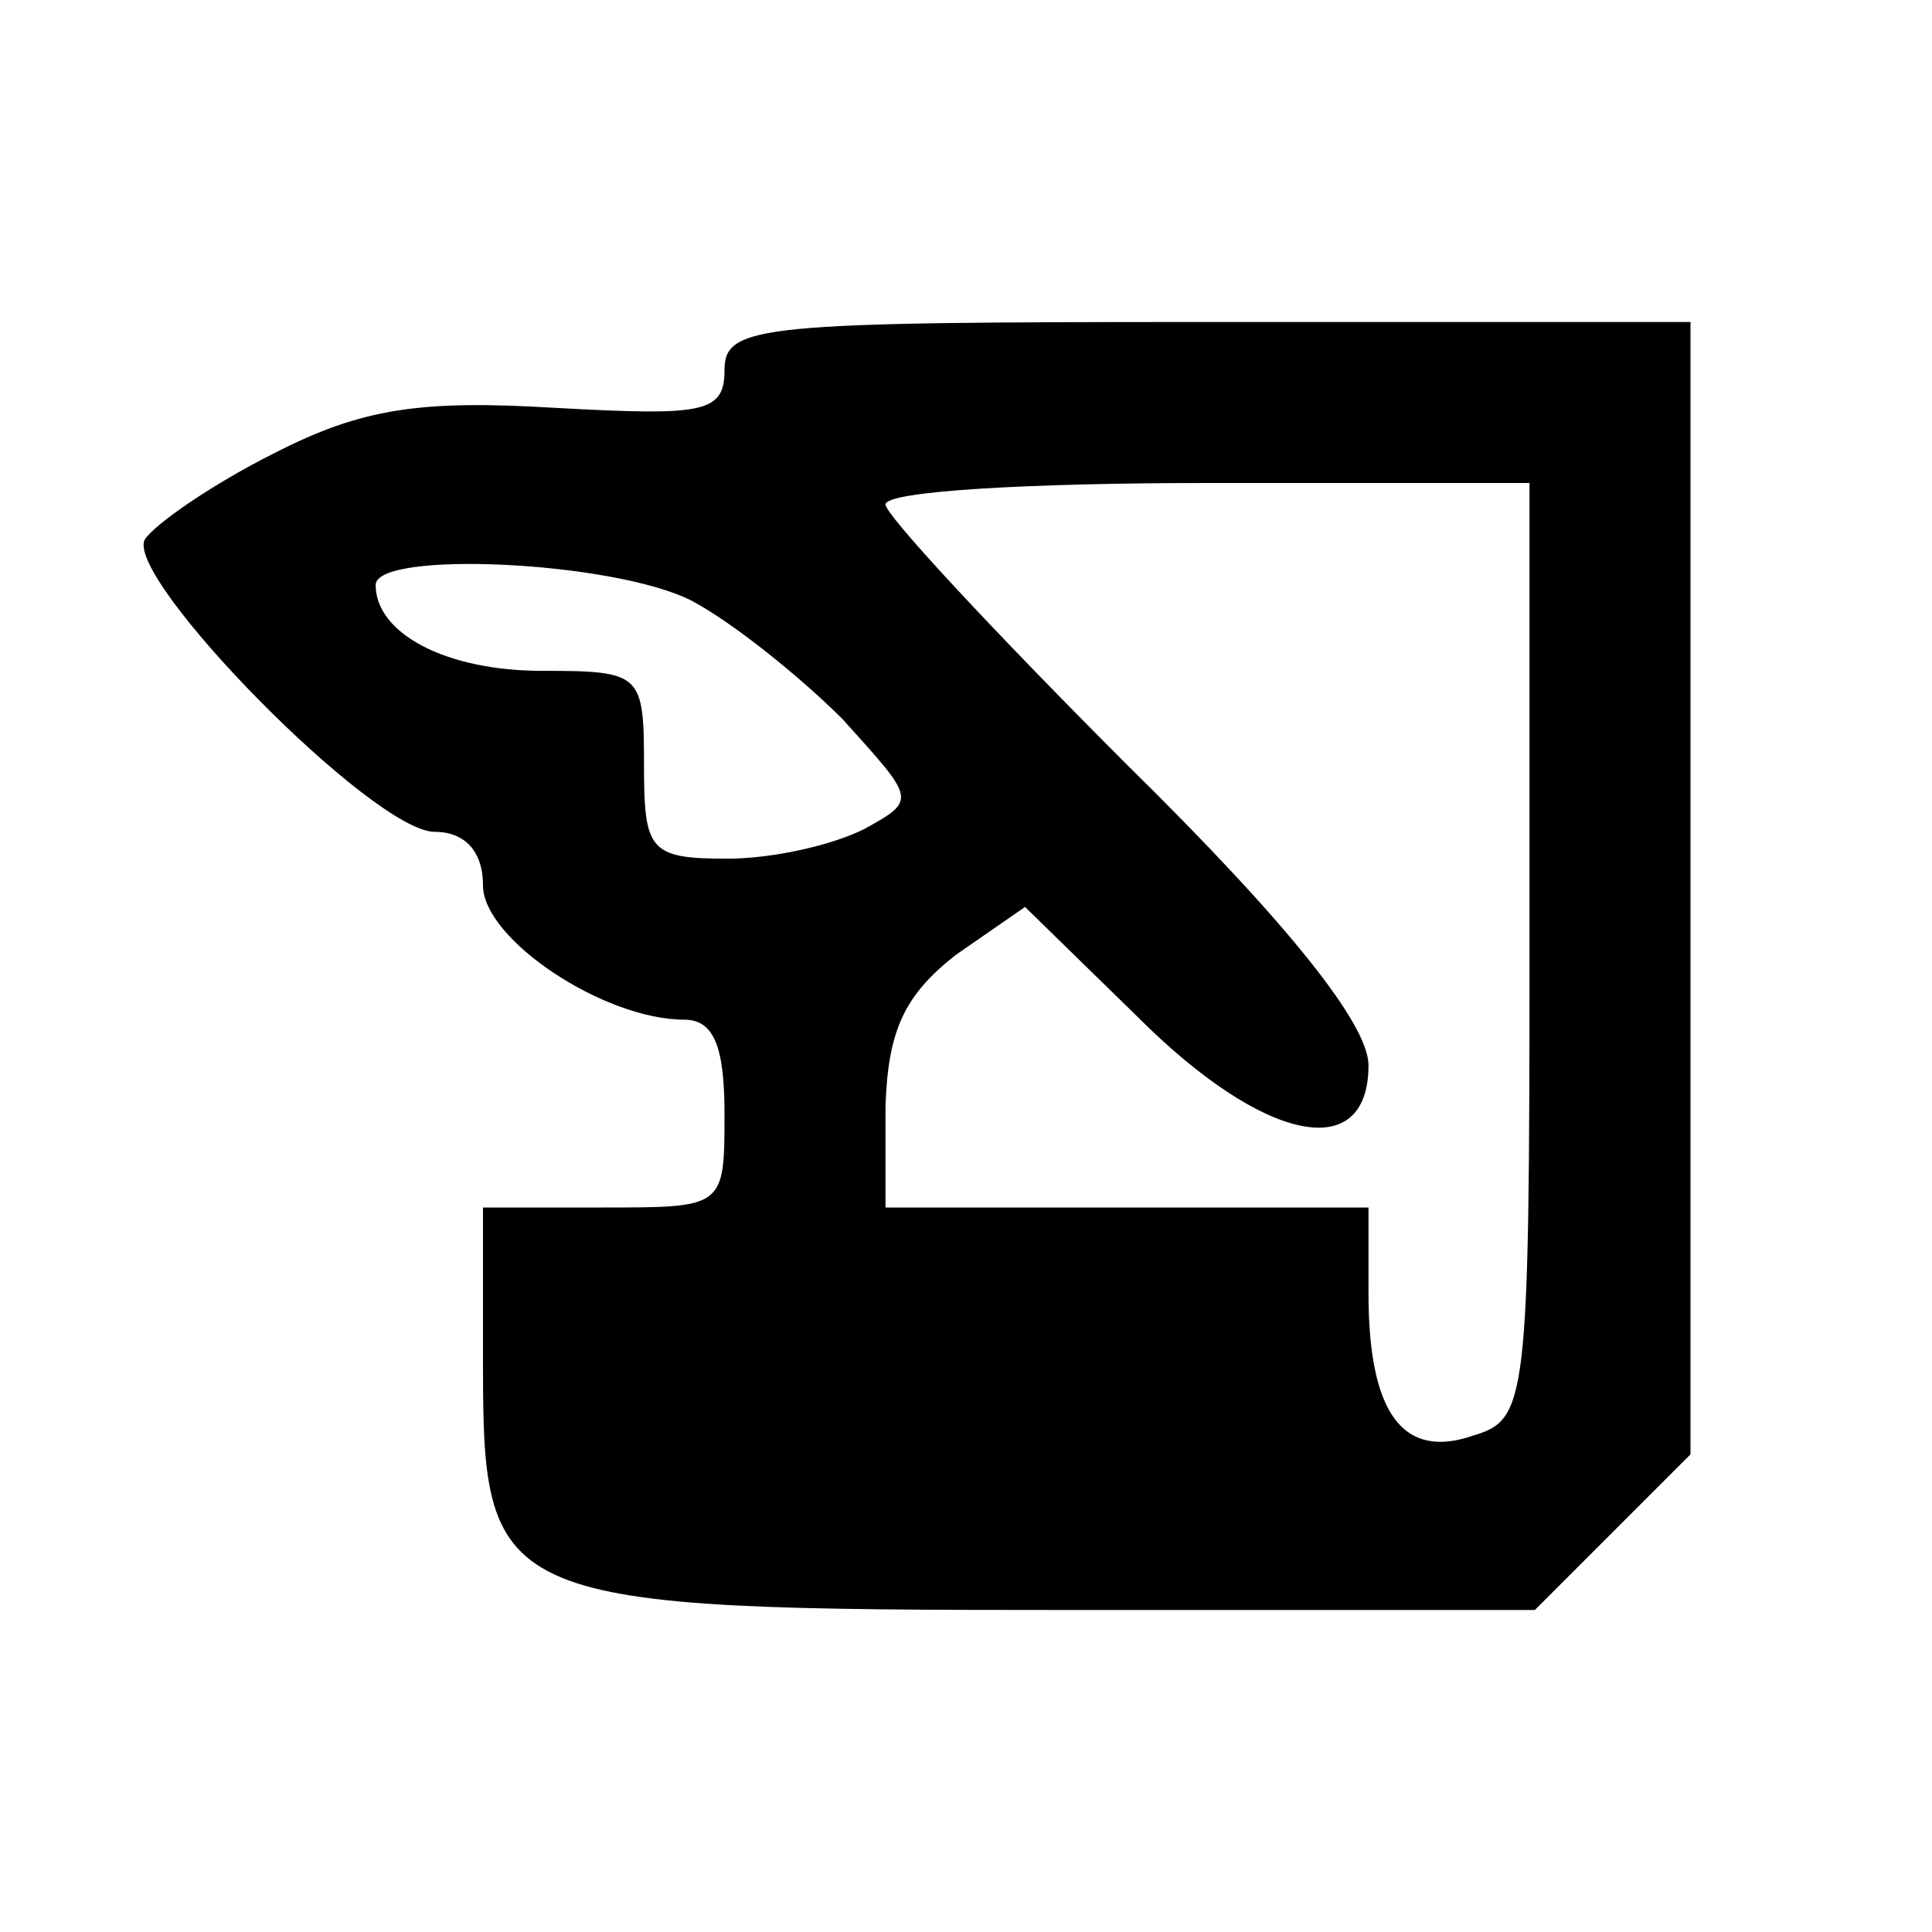
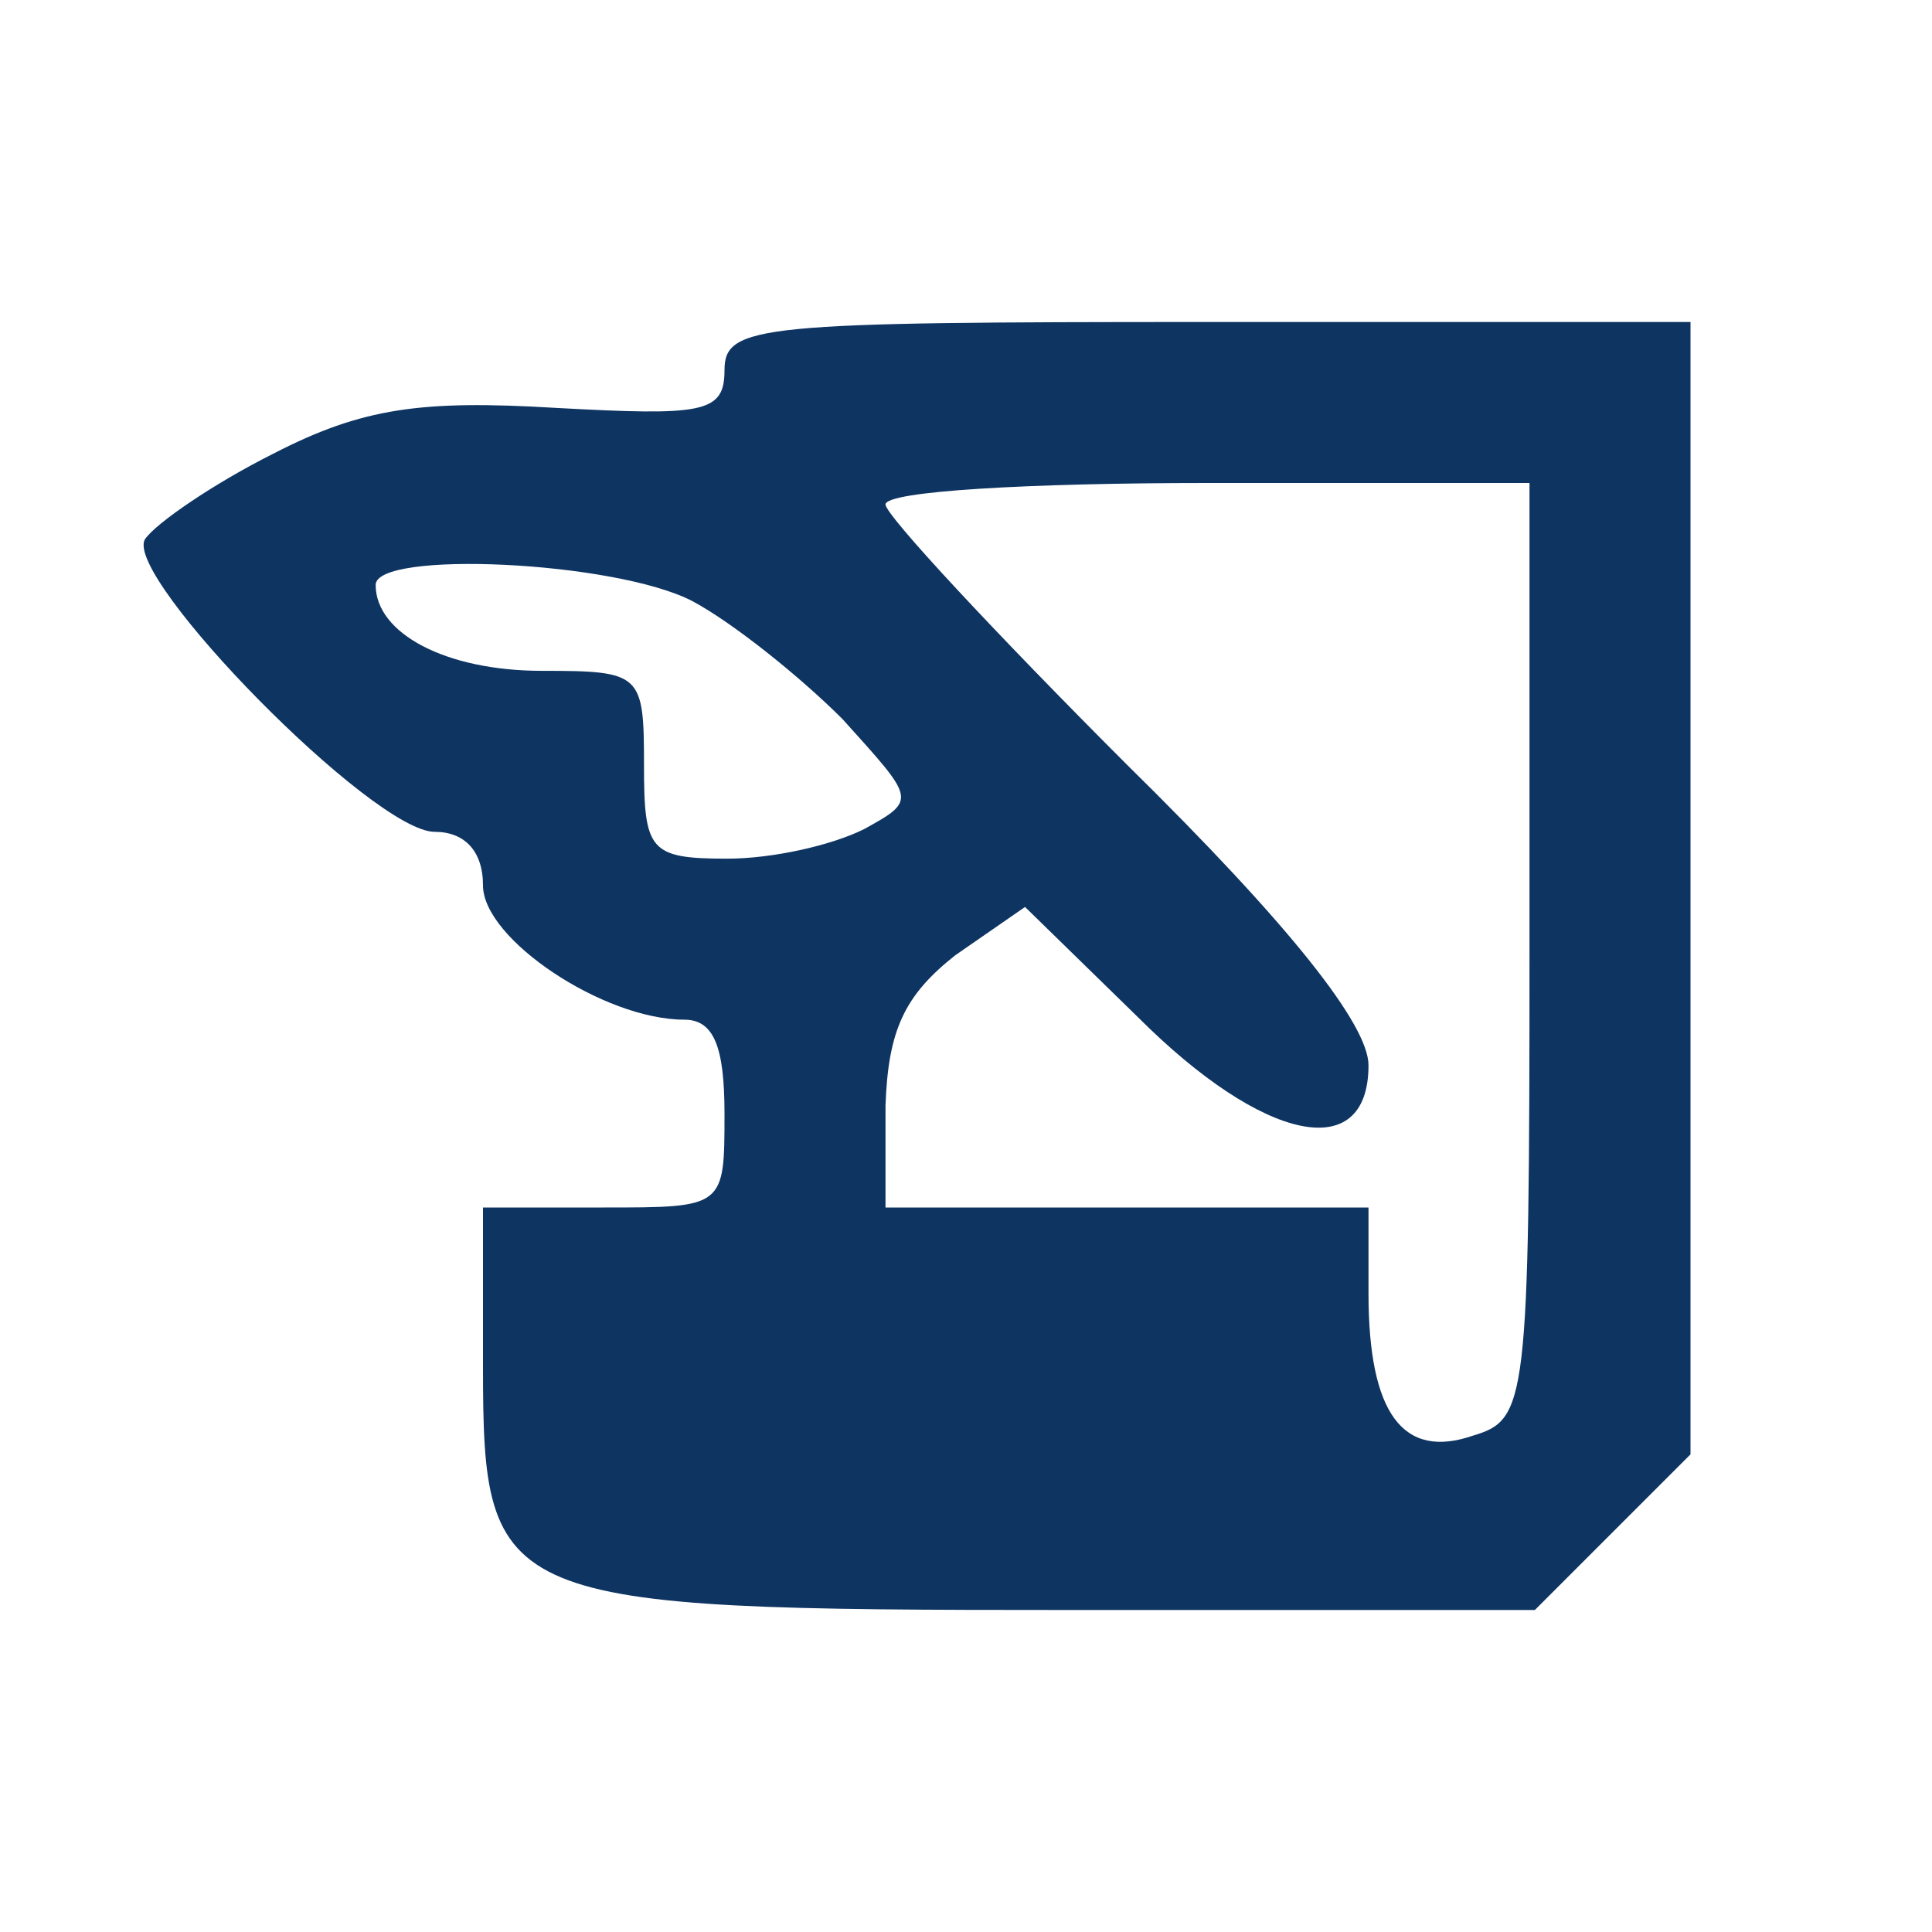
<svg xmlns="http://www.w3.org/2000/svg" version="1.0" width="72pt" height="72pt" viewBox="0 0 72 72" preserveAspectRatio="xMidYMid meet">
-   <g transform="translate(0,72) scale(0.1,-0.1)" fill="#000000" stroke="none">
+   <g transform="translate(0,72) scale(0.1,-0.1)" fill="#0e3462" stroke="none">
    <path d="M270 582 c0 -16 -8 -17 -63 -14 -50 3 -72 0 -105 -17 -22 -11 -44 -26 -48 -32 -8 -14 85 -109 108 -109 11 0 18 -7 18 -20 0 -20 45 -50 75 -50 11 0 15 -10 15 -35 0 -35 0 -35 -45 -35 l-45 0 0 -59 c0 -89 5 -91 218 -91 l174 0 29 29 29 29 0 211 0 211 -180 0 c-167 0 -180 -1 -180 -18z m300 -216 c0 -169 -1 -175 -21 -181 -26 -9 -39 8 -39 53 l0 32 -90 0 -90 0 0 38 c1 28 7 41 26 56 l26 18 42 -41 c47 -47 86 -55 86 -18 0 15 -29 52 -90 112 -49 49 -90 93 -90 97 0 5 54 8 120 8 l120 0 0 -174z m-312 130 c15 -8 40 -28 56 -44 27 -30 28 -30 8 -41 -12 -6 -34 -11 -51 -11 -29 0 -31 3 -31 35 0 34 -1 35 -38 35 -36 0 -62 14 -62 32 0 13 89 9 118 -6z" />
  </g>
</svg>
